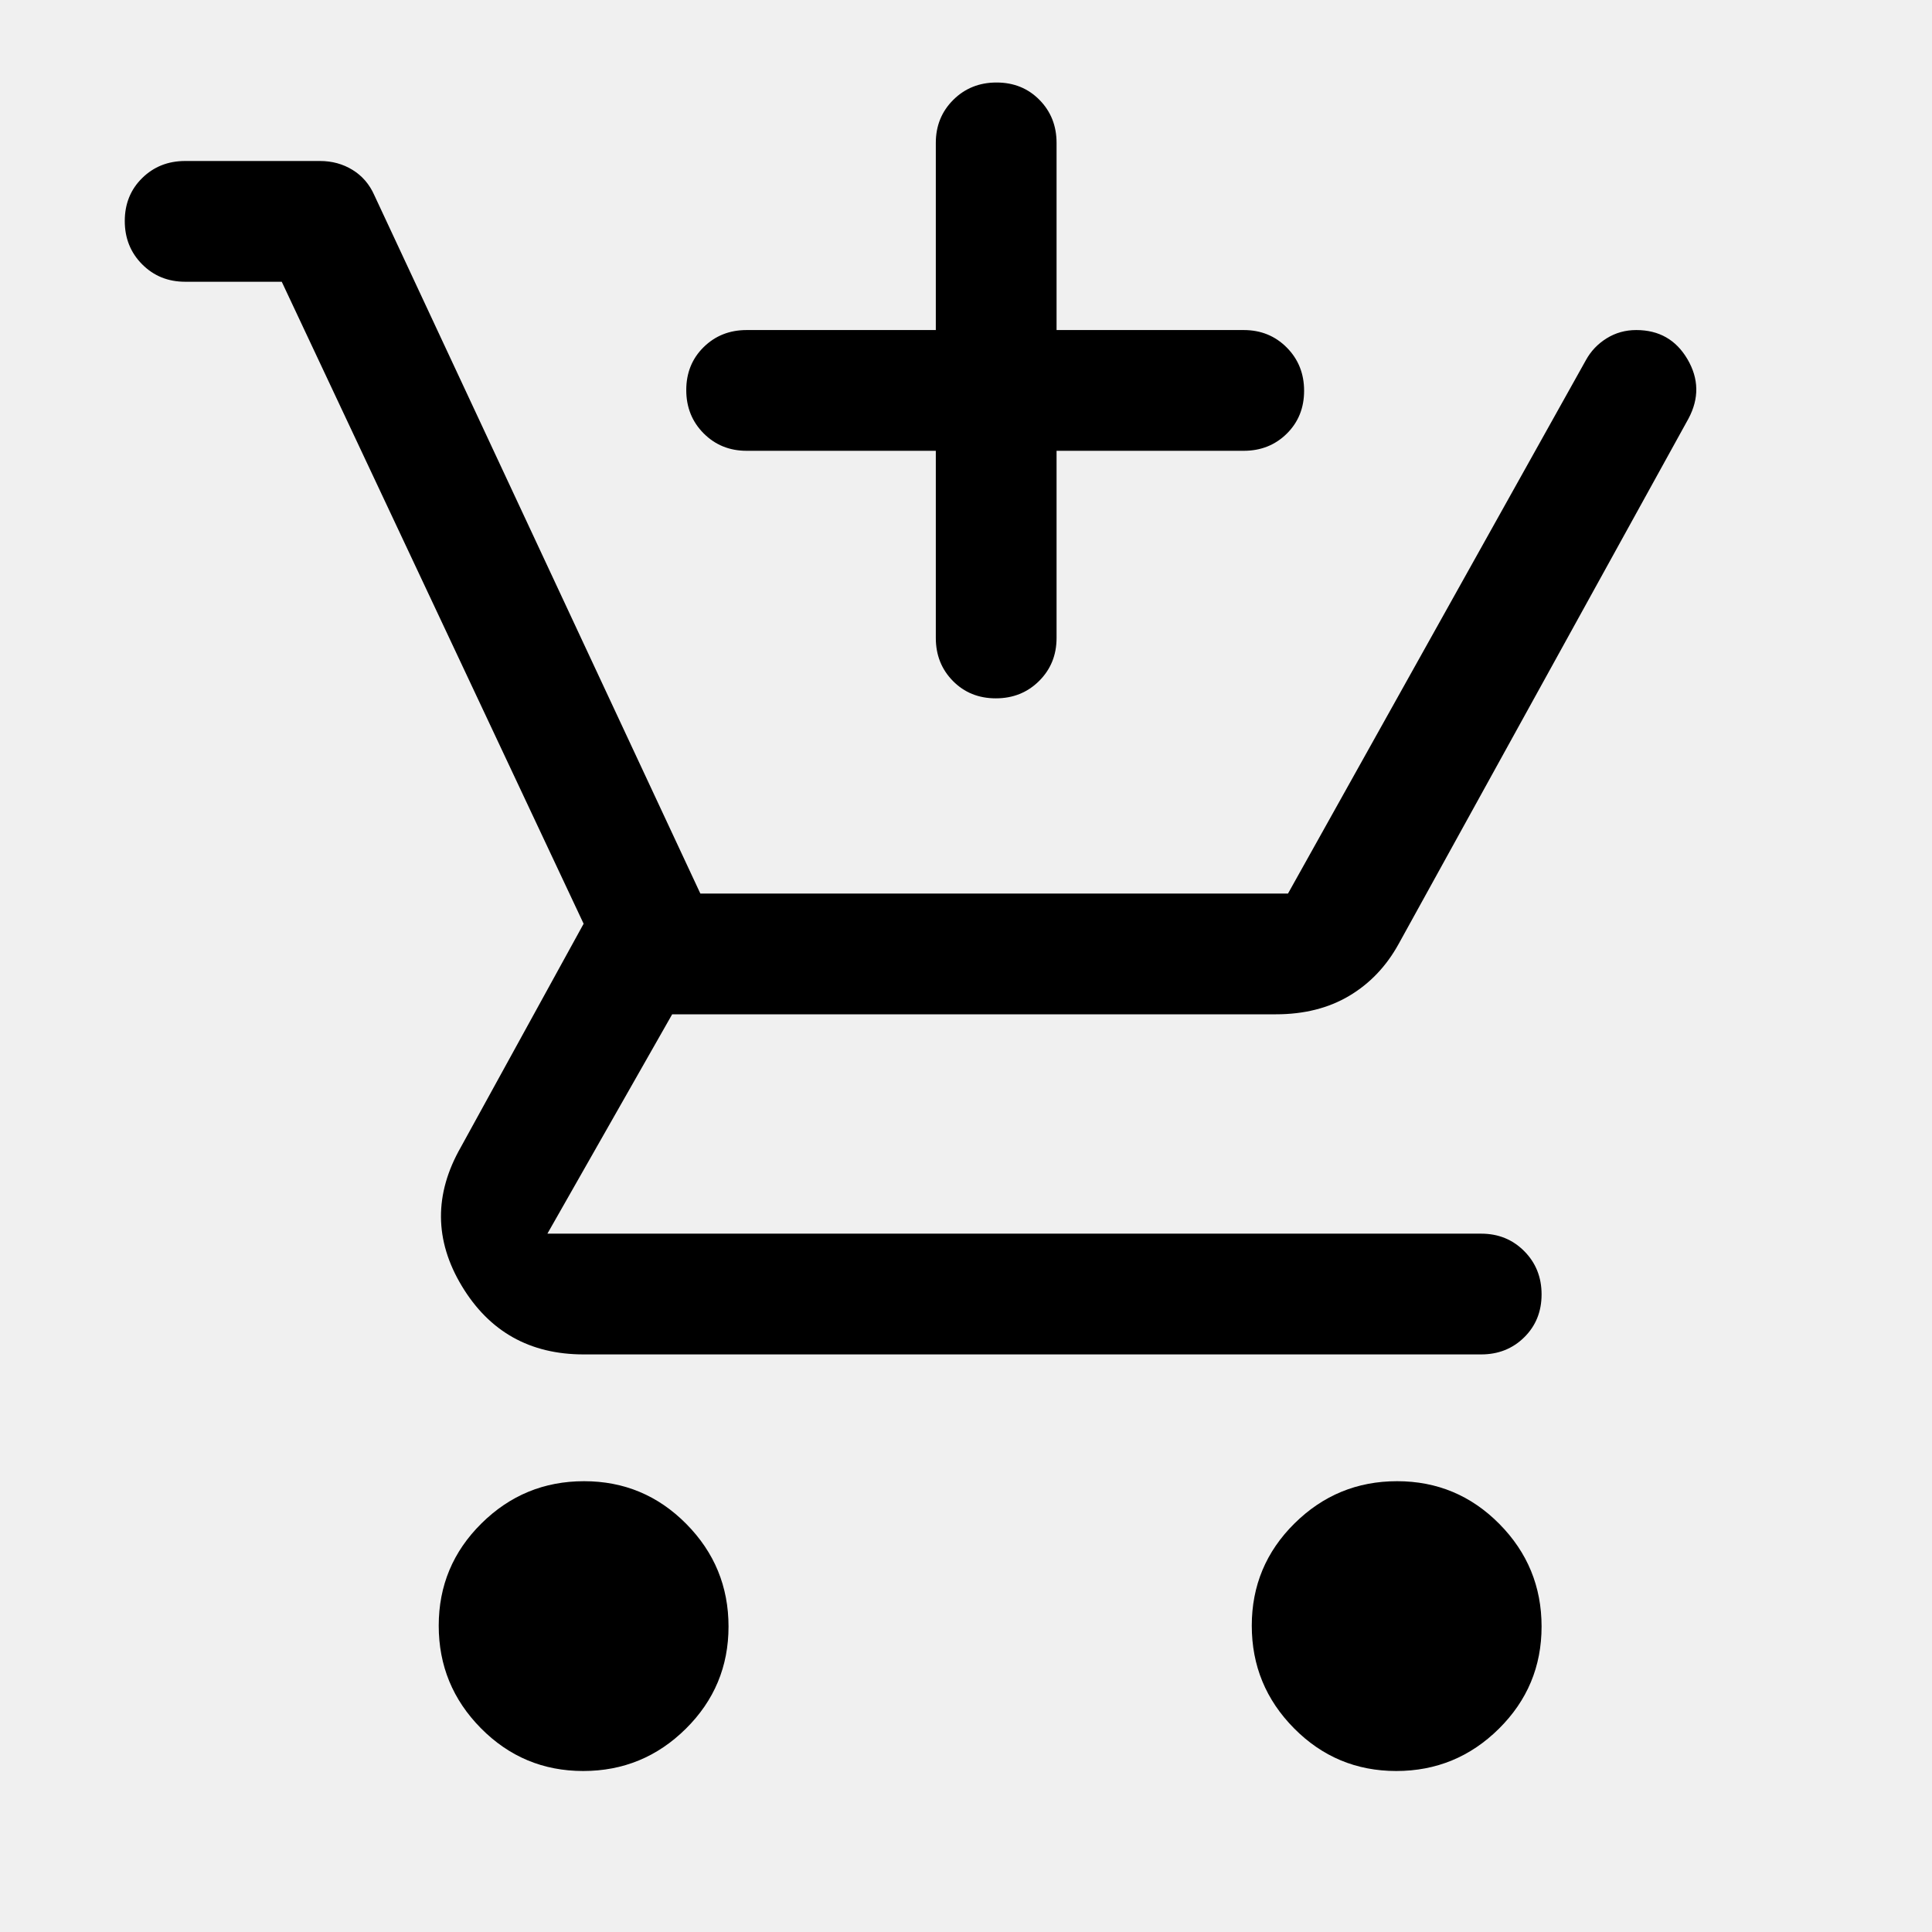
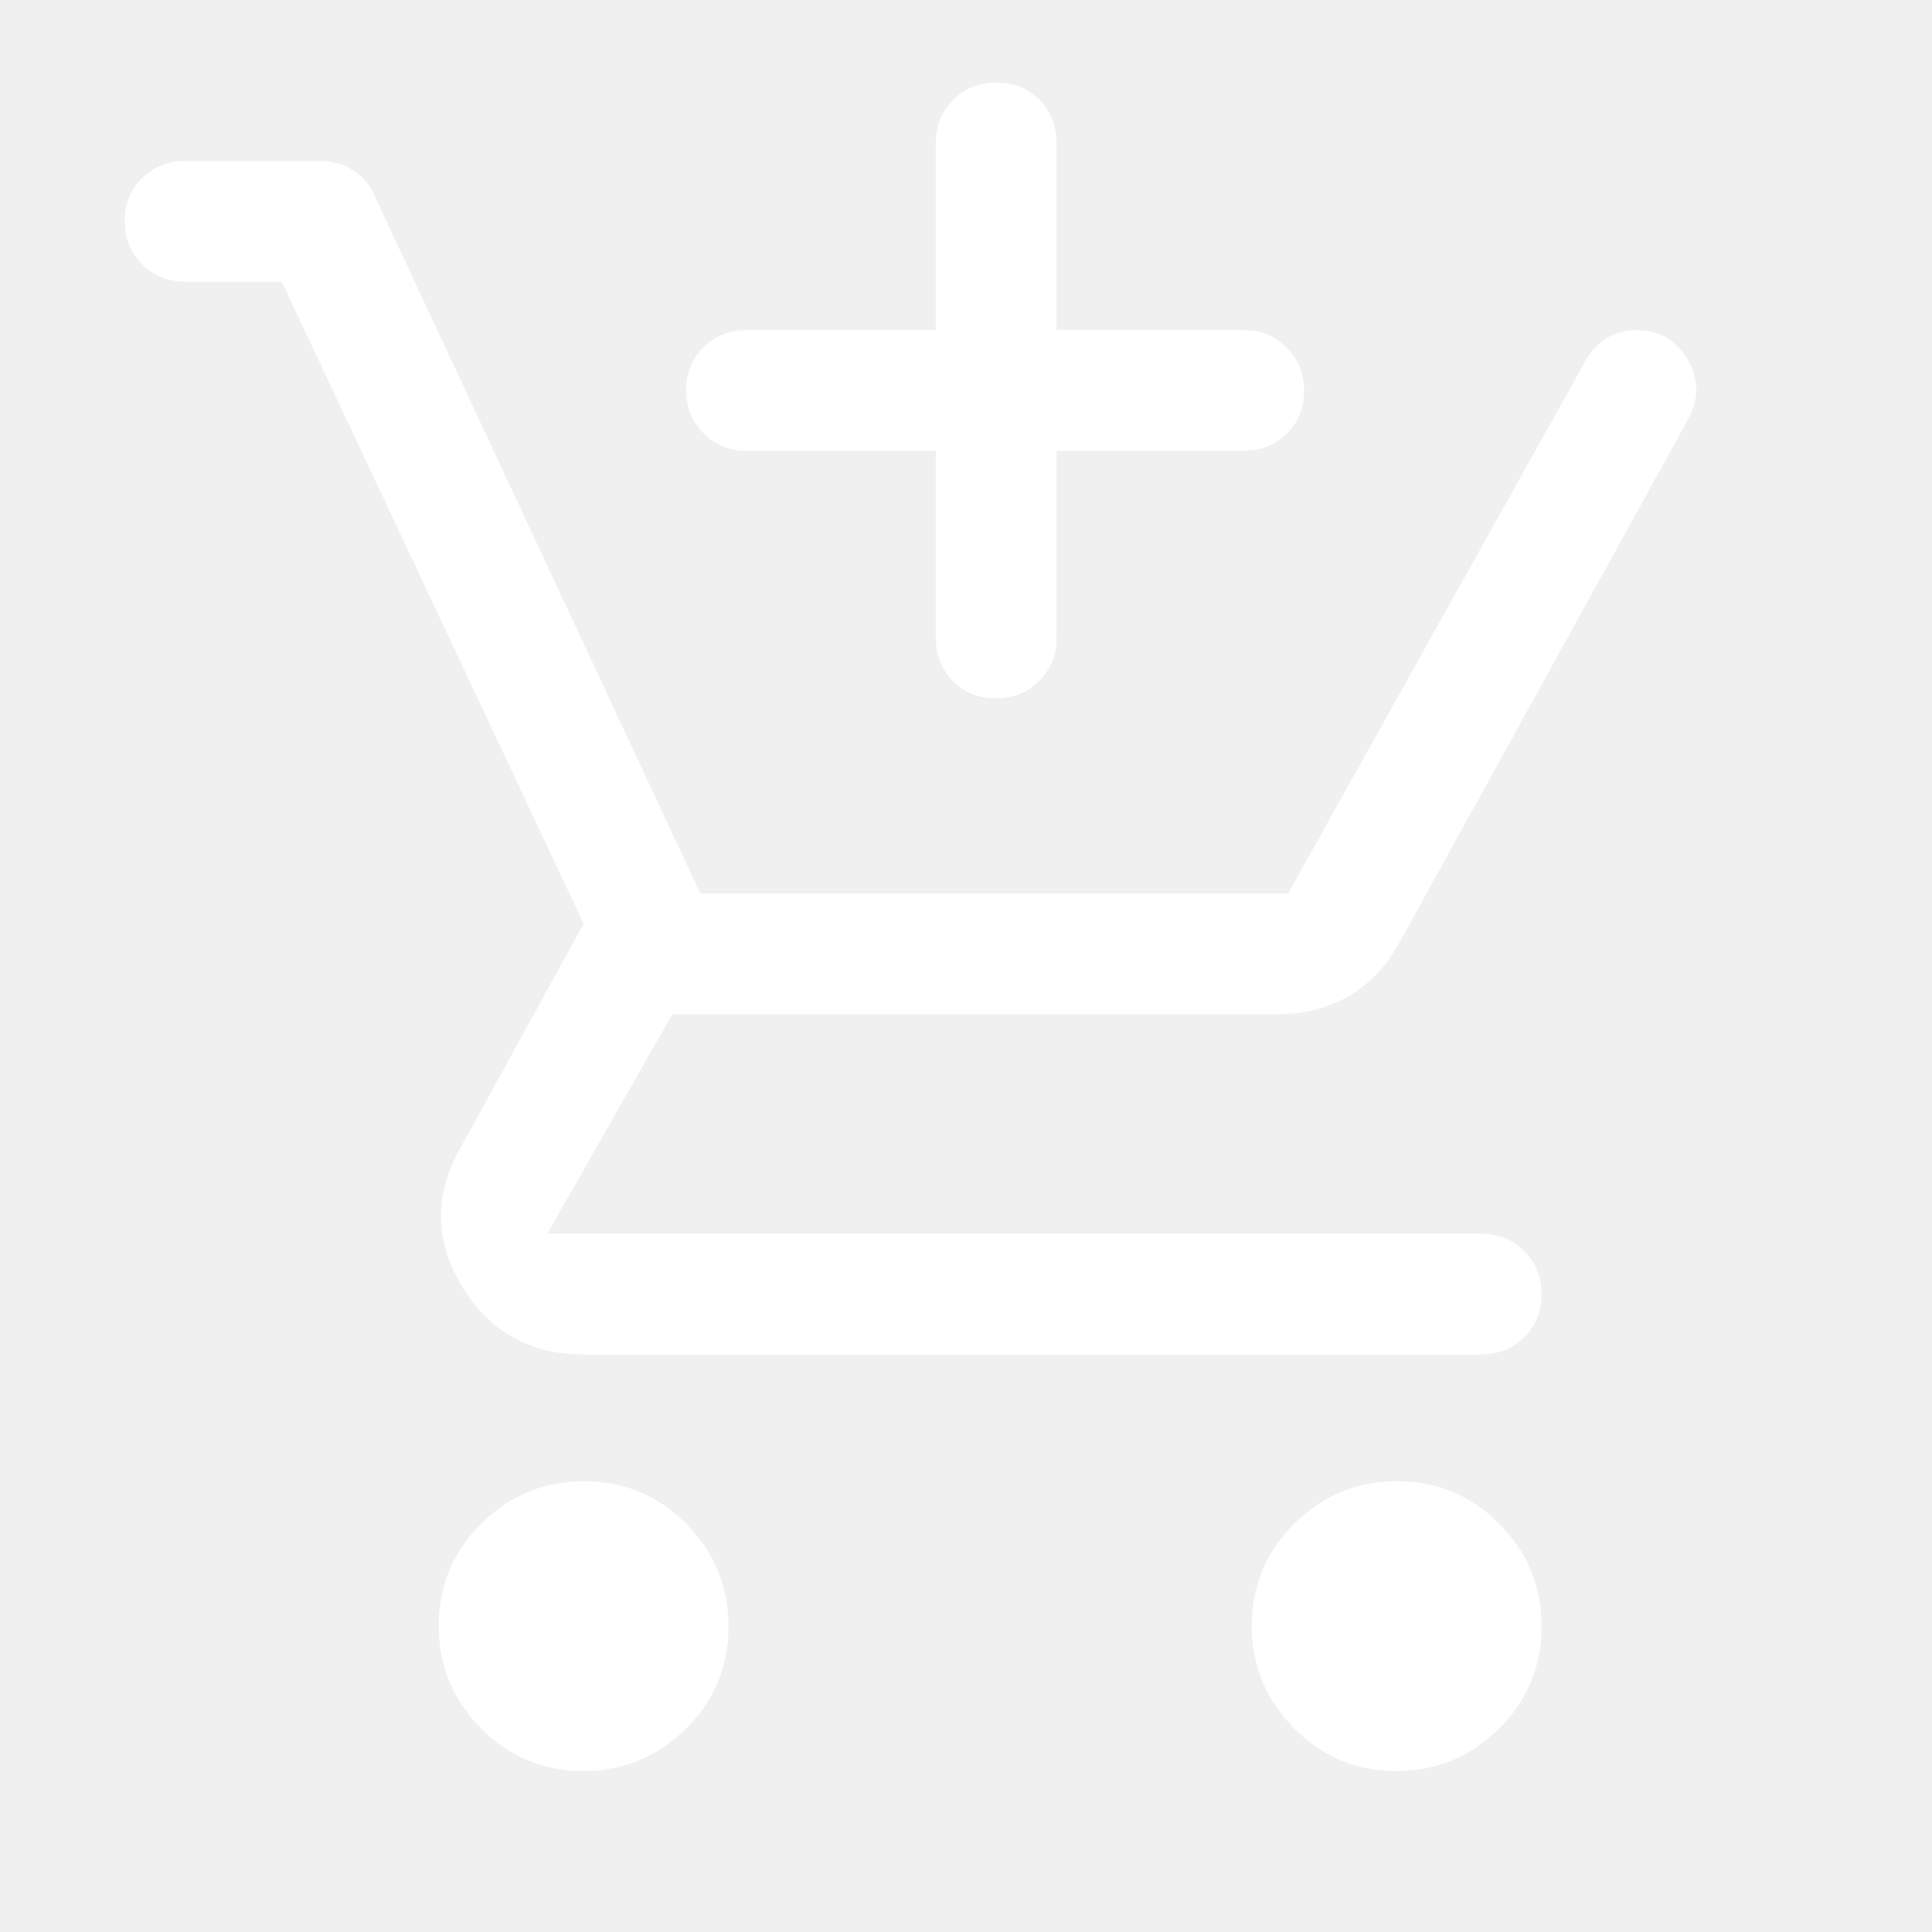
- <svg xmlns="http://www.w3.org/2000/svg" height="48" viewBox="0 96 960 960" width="48">
+ <svg xmlns="http://www.w3.org/2000/svg" fill="white" height="48" viewBox="0 96 960 960" width="48">
  <path d="M494.825 443Q482 443 473.5 434.375T465 413v-93h-94q-12.75 0-21.375-8.675-8.625-8.676-8.625-21.5 0-12.825 8.625-21.325T371 260h94v-93q0-12.75 8.675-21.375 8.676-8.625 21.5-8.625 12.825 0 21.325 8.625T525 167v93h93q12.75 0 21.375 8.675 8.625 8.676 8.625 21.5 0 12.825-8.625 21.325T618 320h-93v93q0 12.75-8.675 21.375-8.676 8.625-21.5 8.625ZM289.788 976Q260 976 239 954.788q-21-21.213-21-51Q218 874 239.212 853q21.213-21 51-21Q320 832 341 853.212q21 21.213 21 51Q362 934 340.788 955q-21.213 21-51 21Zm404 0Q664 976 643 954.788q-21-21.213-21-51Q622 874 643.212 853q21.213-21 51-21Q724 832 745 853.212q21 21.213 21 51Q766 934 744.788 955q-21.213 21-51 21ZM290 769q-40.065 0-60.532-34Q209 701 229 666l61-111-150-319H92q-12.75 0-21.375-8.675Q62 218.649 62 205.825 62 193 70.625 184.5T92 176h67q9 0 16.2 4.435Q182.4 184.87 186 193l162 347h292l148-265q3.684-6.75 10.316-10.875Q804.947 260 813.053 260 830 260 838.5 274.5t.5 29.5L695 565q-9.167 16.667-24.583 25.833Q655 600 634 600H334l-62 109h464q12.75 0 21.375 8.675 8.625 8.676 8.625 21.5 0 12.825-8.625 21.325T736 769H290Z" />
</svg>
